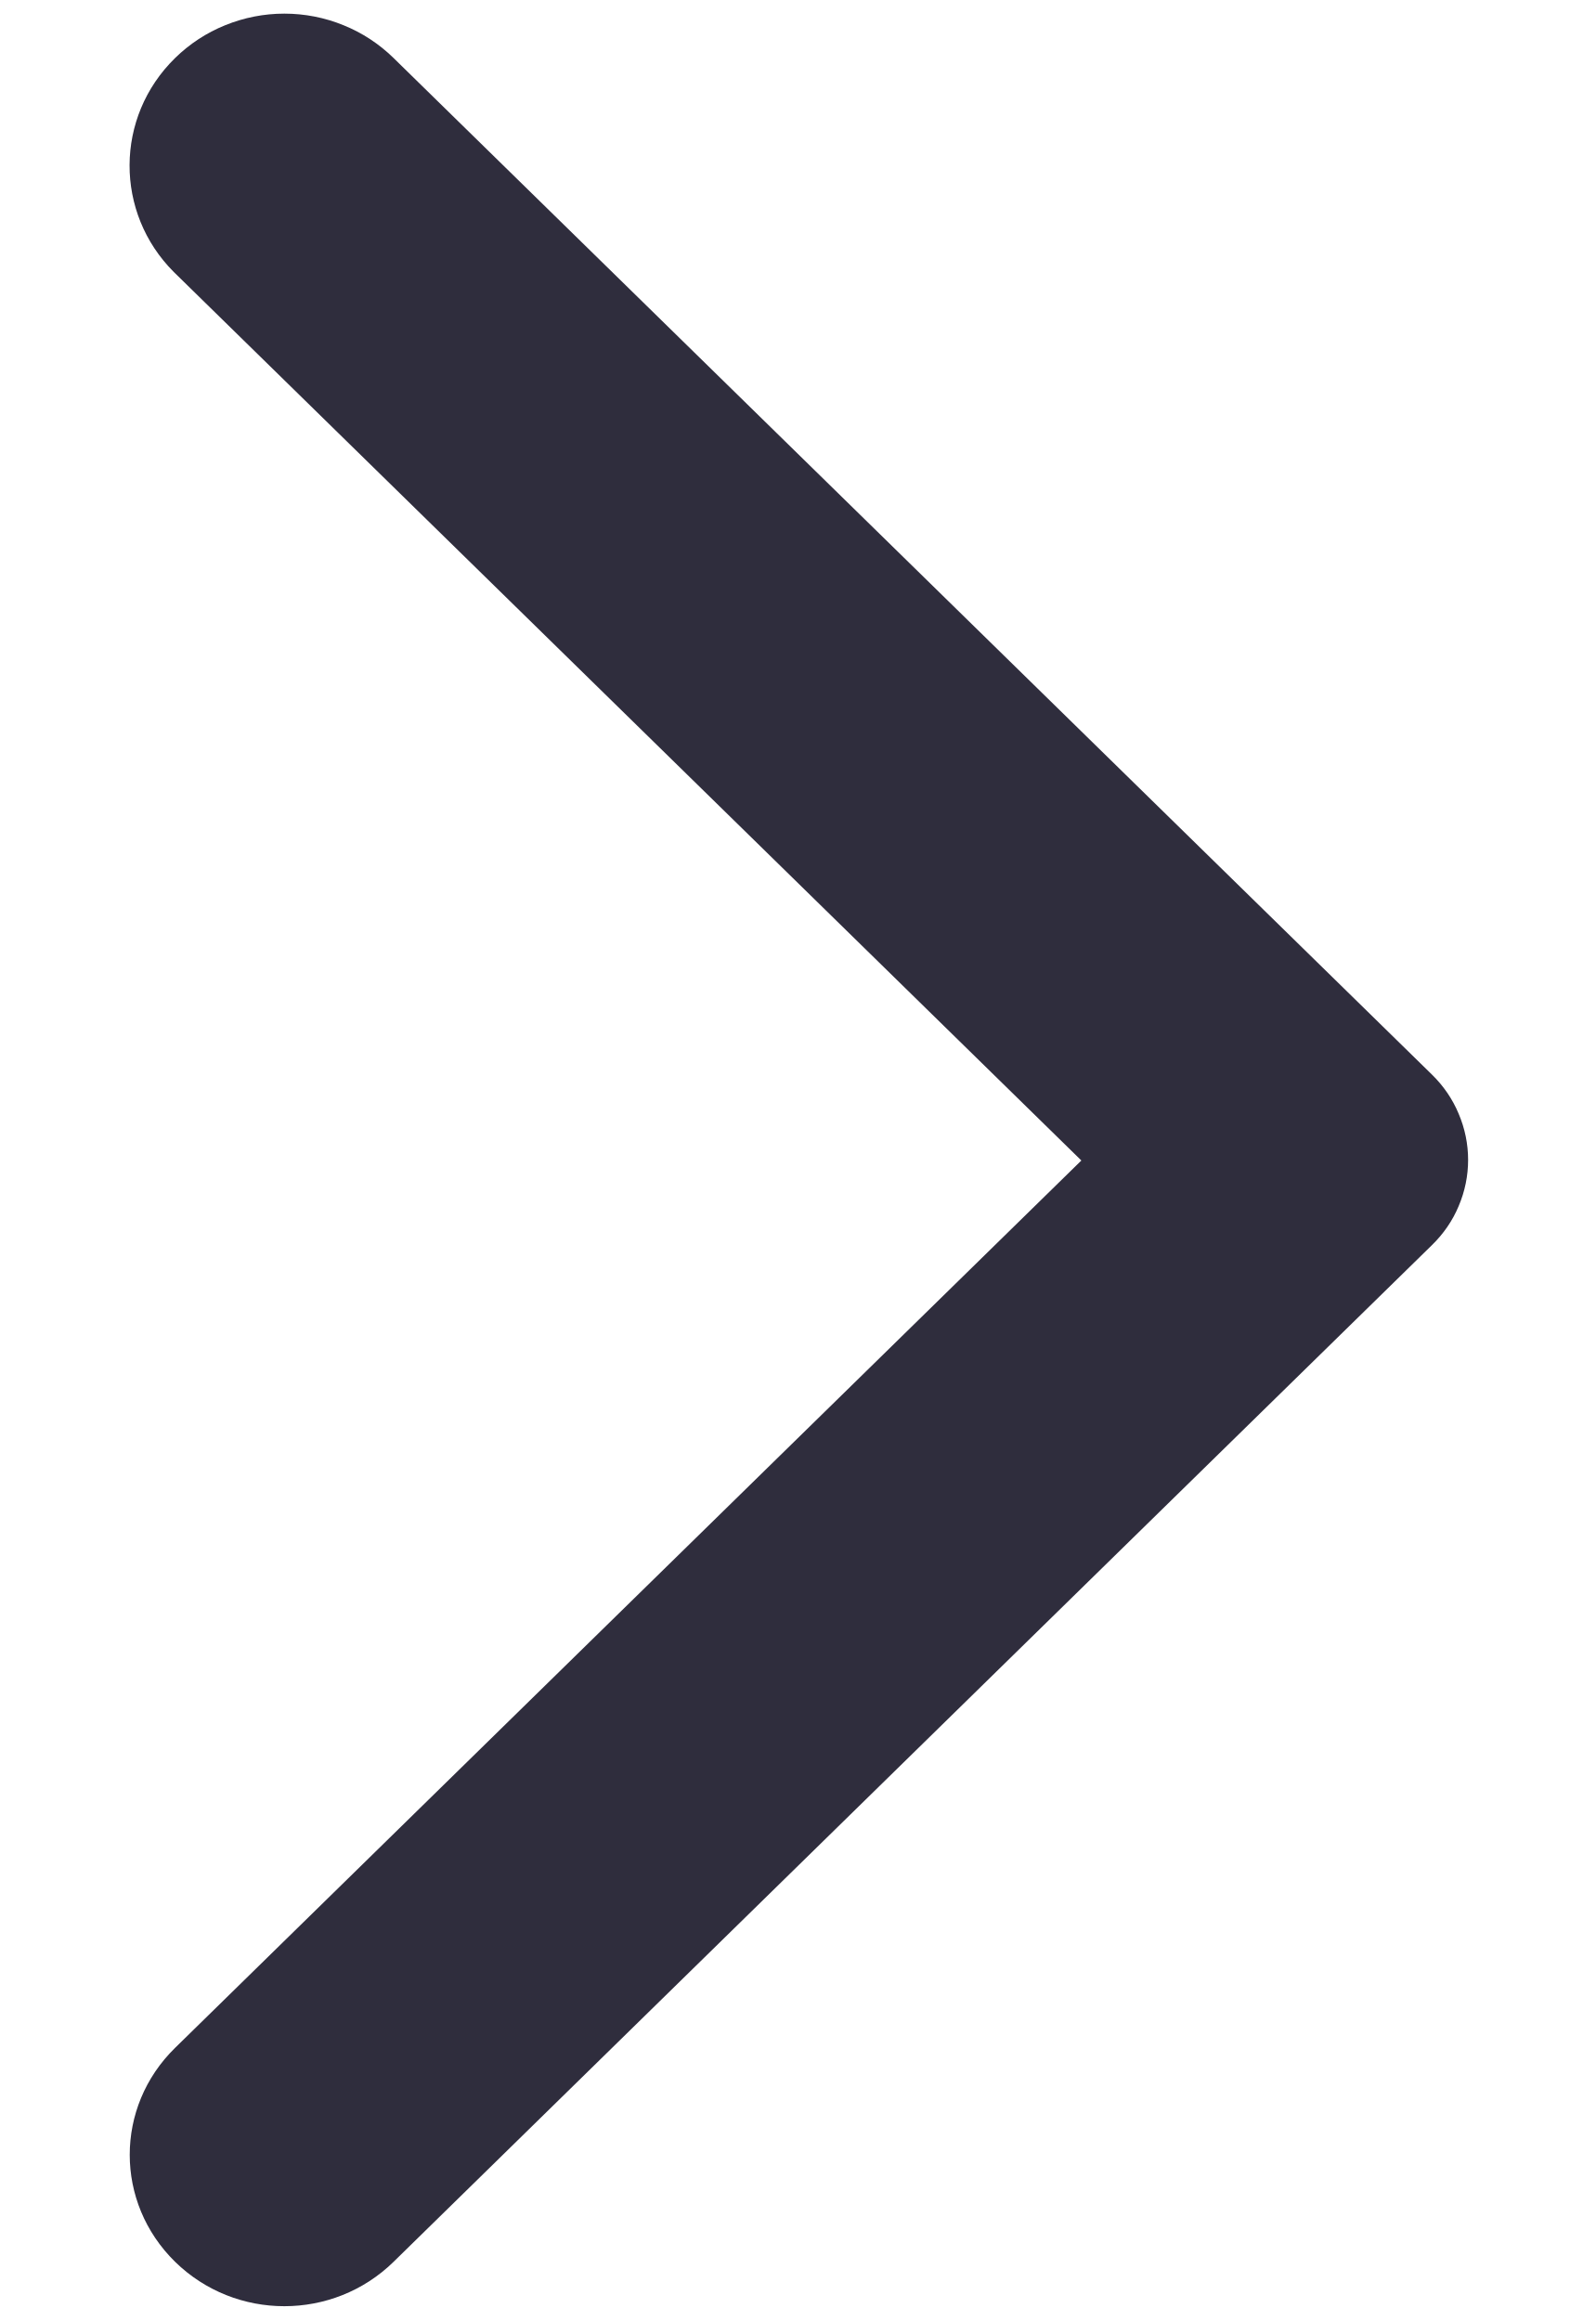
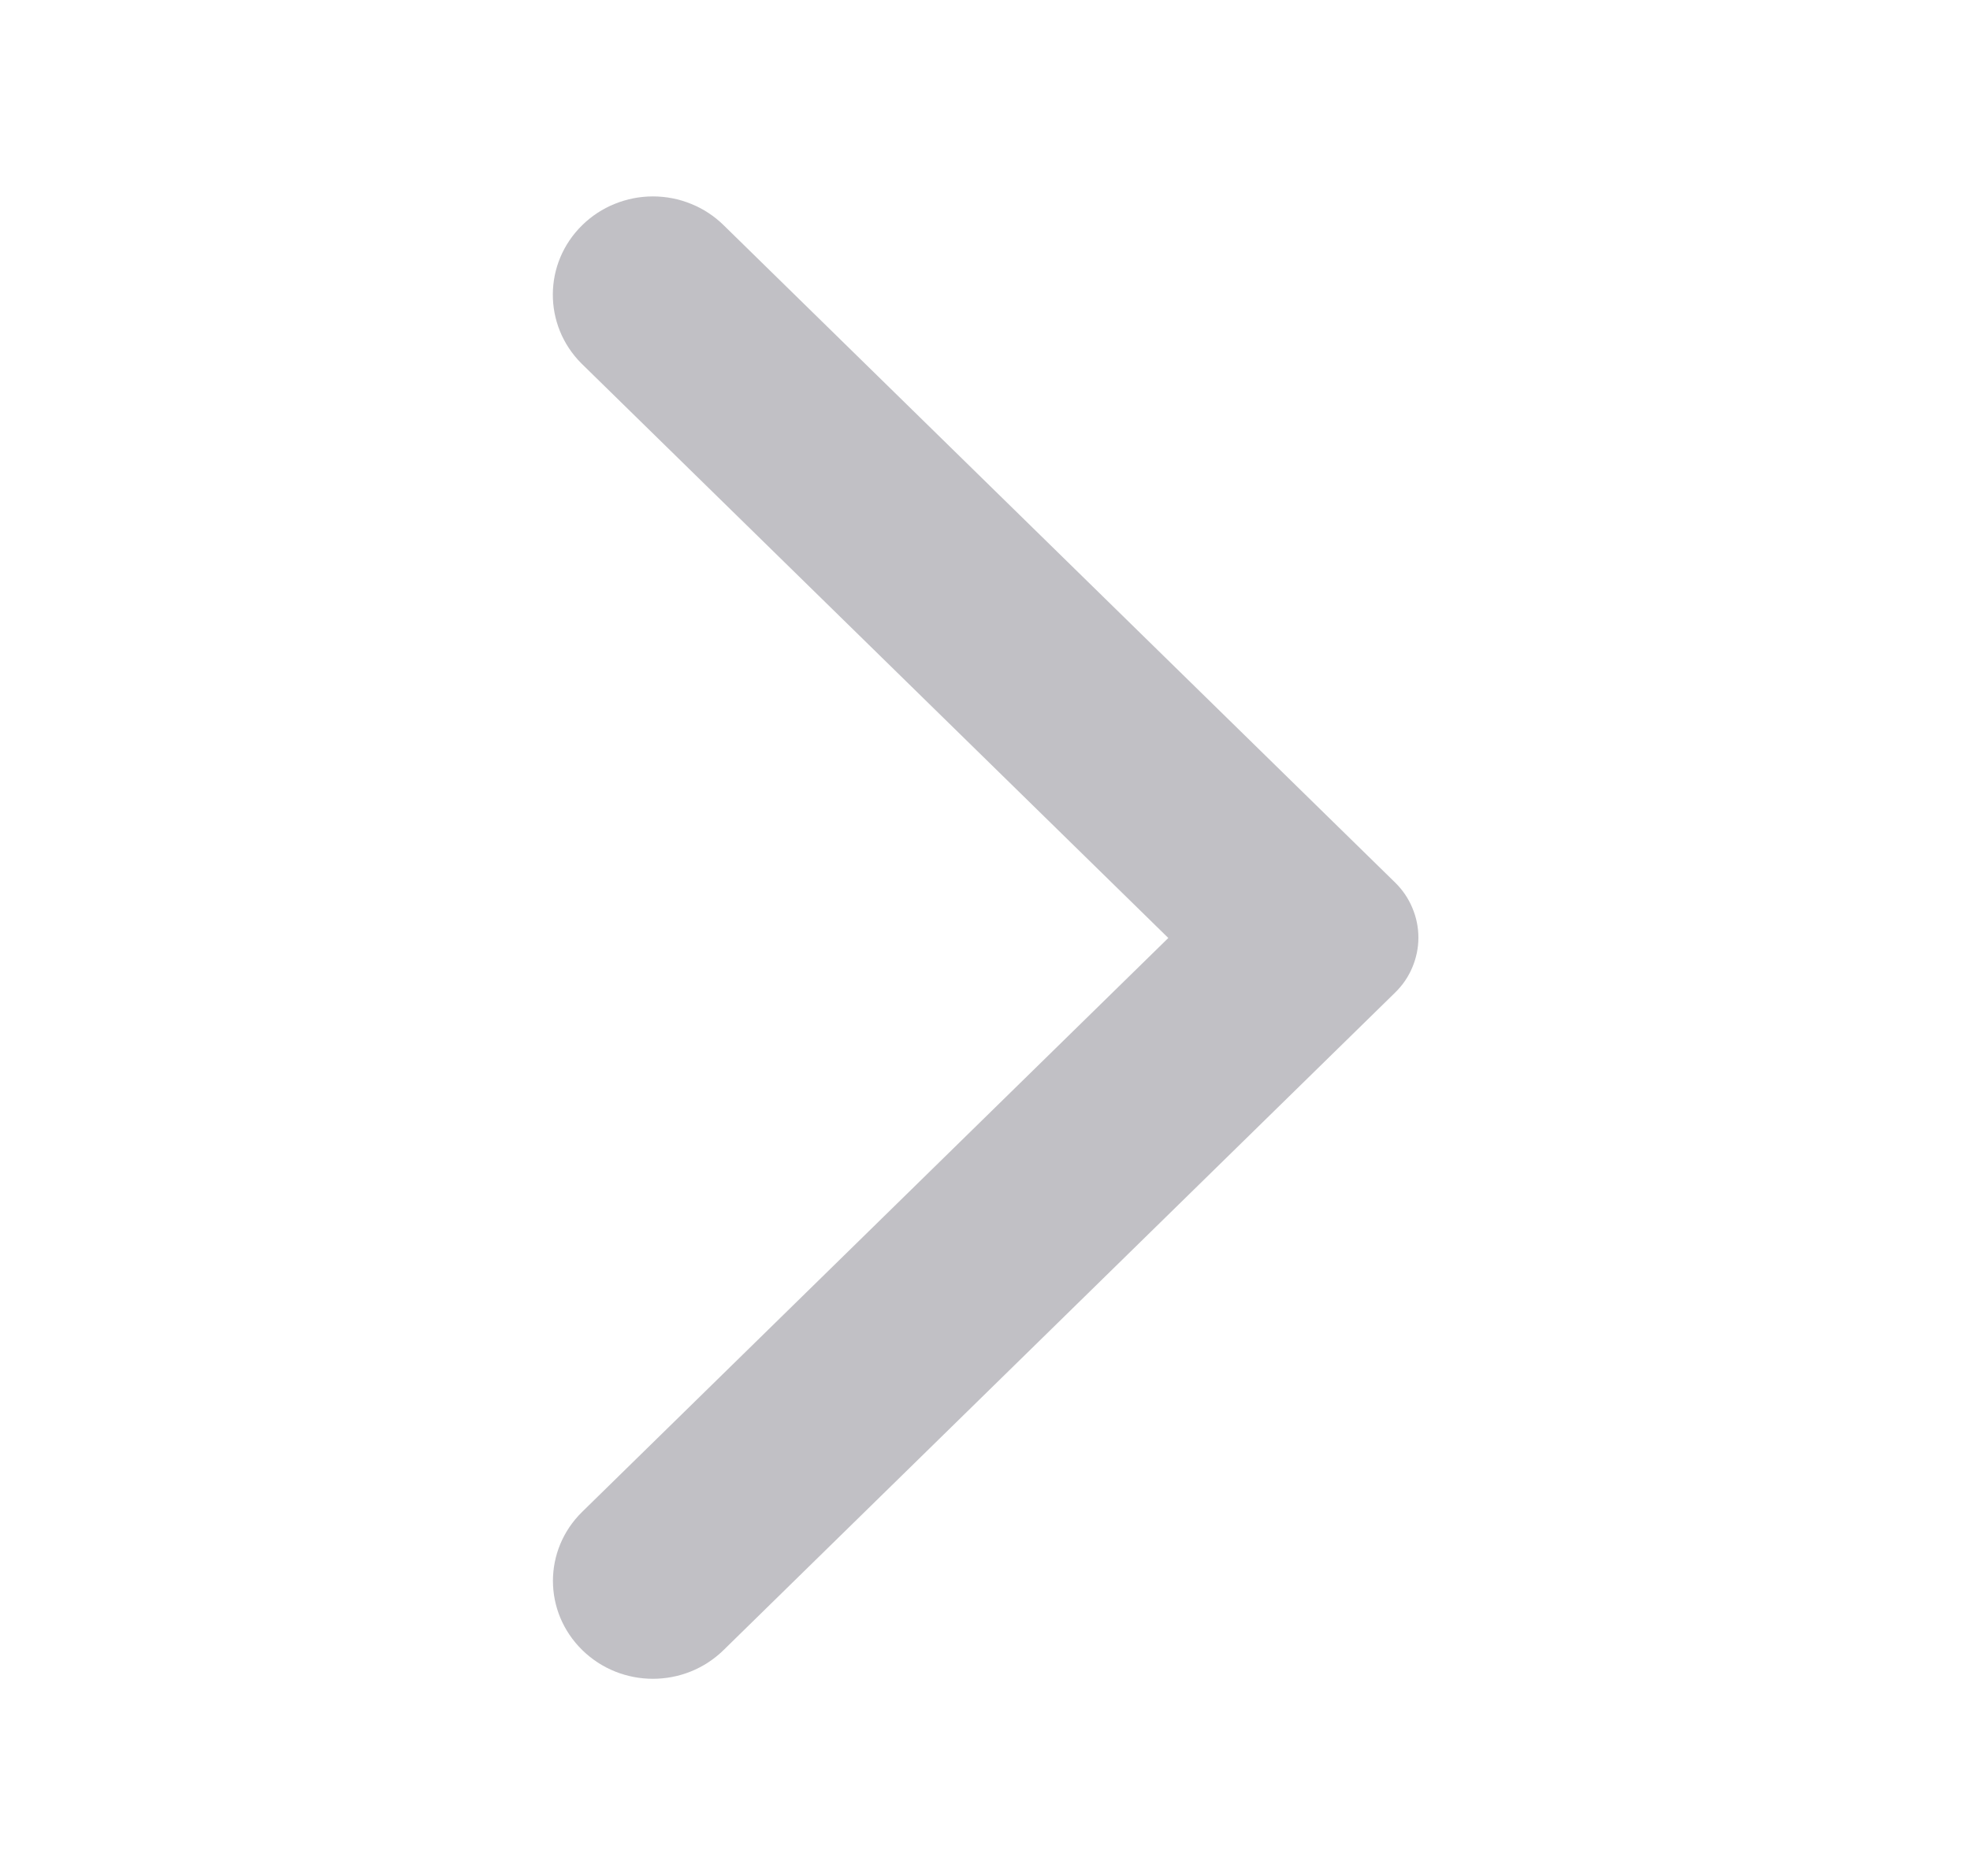
- <svg xmlns="http://www.w3.org/2000/svg" width="11" height="16" viewBox="0 0 11 16" fill="none">
-   <path d="M1.207 0.4C1.306 0.303 1.423 0.226 1.552 0.174C1.682 0.121 1.82 0.094 1.96 0.094C2.1 0.094 2.239 0.121 2.368 0.174C2.497 0.226 2.614 0.303 2.713 0.4L9.871 7.408C9.95 7.485 10.013 7.577 10.055 7.678C10.098 7.779 10.12 7.887 10.12 7.996C10.12 8.105 10.098 8.213 10.055 8.314C10.013 8.415 9.95 8.506 9.871 8.583L2.713 15.592C2.296 16 1.624 16 1.207 15.592C0.79 15.183 0.79 14.525 1.207 14.117L7.454 8L1.198 1.875C0.79 1.467 0.79 0.808 1.207 0.4Z" fill="#2F2D3D" />
+ <svg xmlns="http://www.w3.org/2000/svg" width="21" height="20" viewBox="0 0 21 20" fill="none">
+   <g opacity="0.3">
+     <path d="M6.207 2.4C6.306 2.303 6.423 2.226 6.552 2.174C6.682 2.121 6.82 2.094 6.96 2.094C7.1 2.094 7.239 2.121 7.368 2.174C7.497 2.226 7.614 2.303 7.713 2.4L14.871 9.408C14.95 9.485 15.013 9.577 15.055 9.678C15.098 9.779 15.12 9.887 15.12 9.996C15.12 10.105 15.098 10.213 15.055 10.314C15.013 10.415 14.95 10.506 14.871 10.583L7.713 17.592C7.296 18 6.624 18 6.207 17.592C5.79 17.183 5.79 16.525 6.207 16.117L12.454 10L6.198 3.875C5.79 3.467 5.79 2.808 6.207 2.4Z" fill="#2F2D3D" />
+   </g>
</svg>
